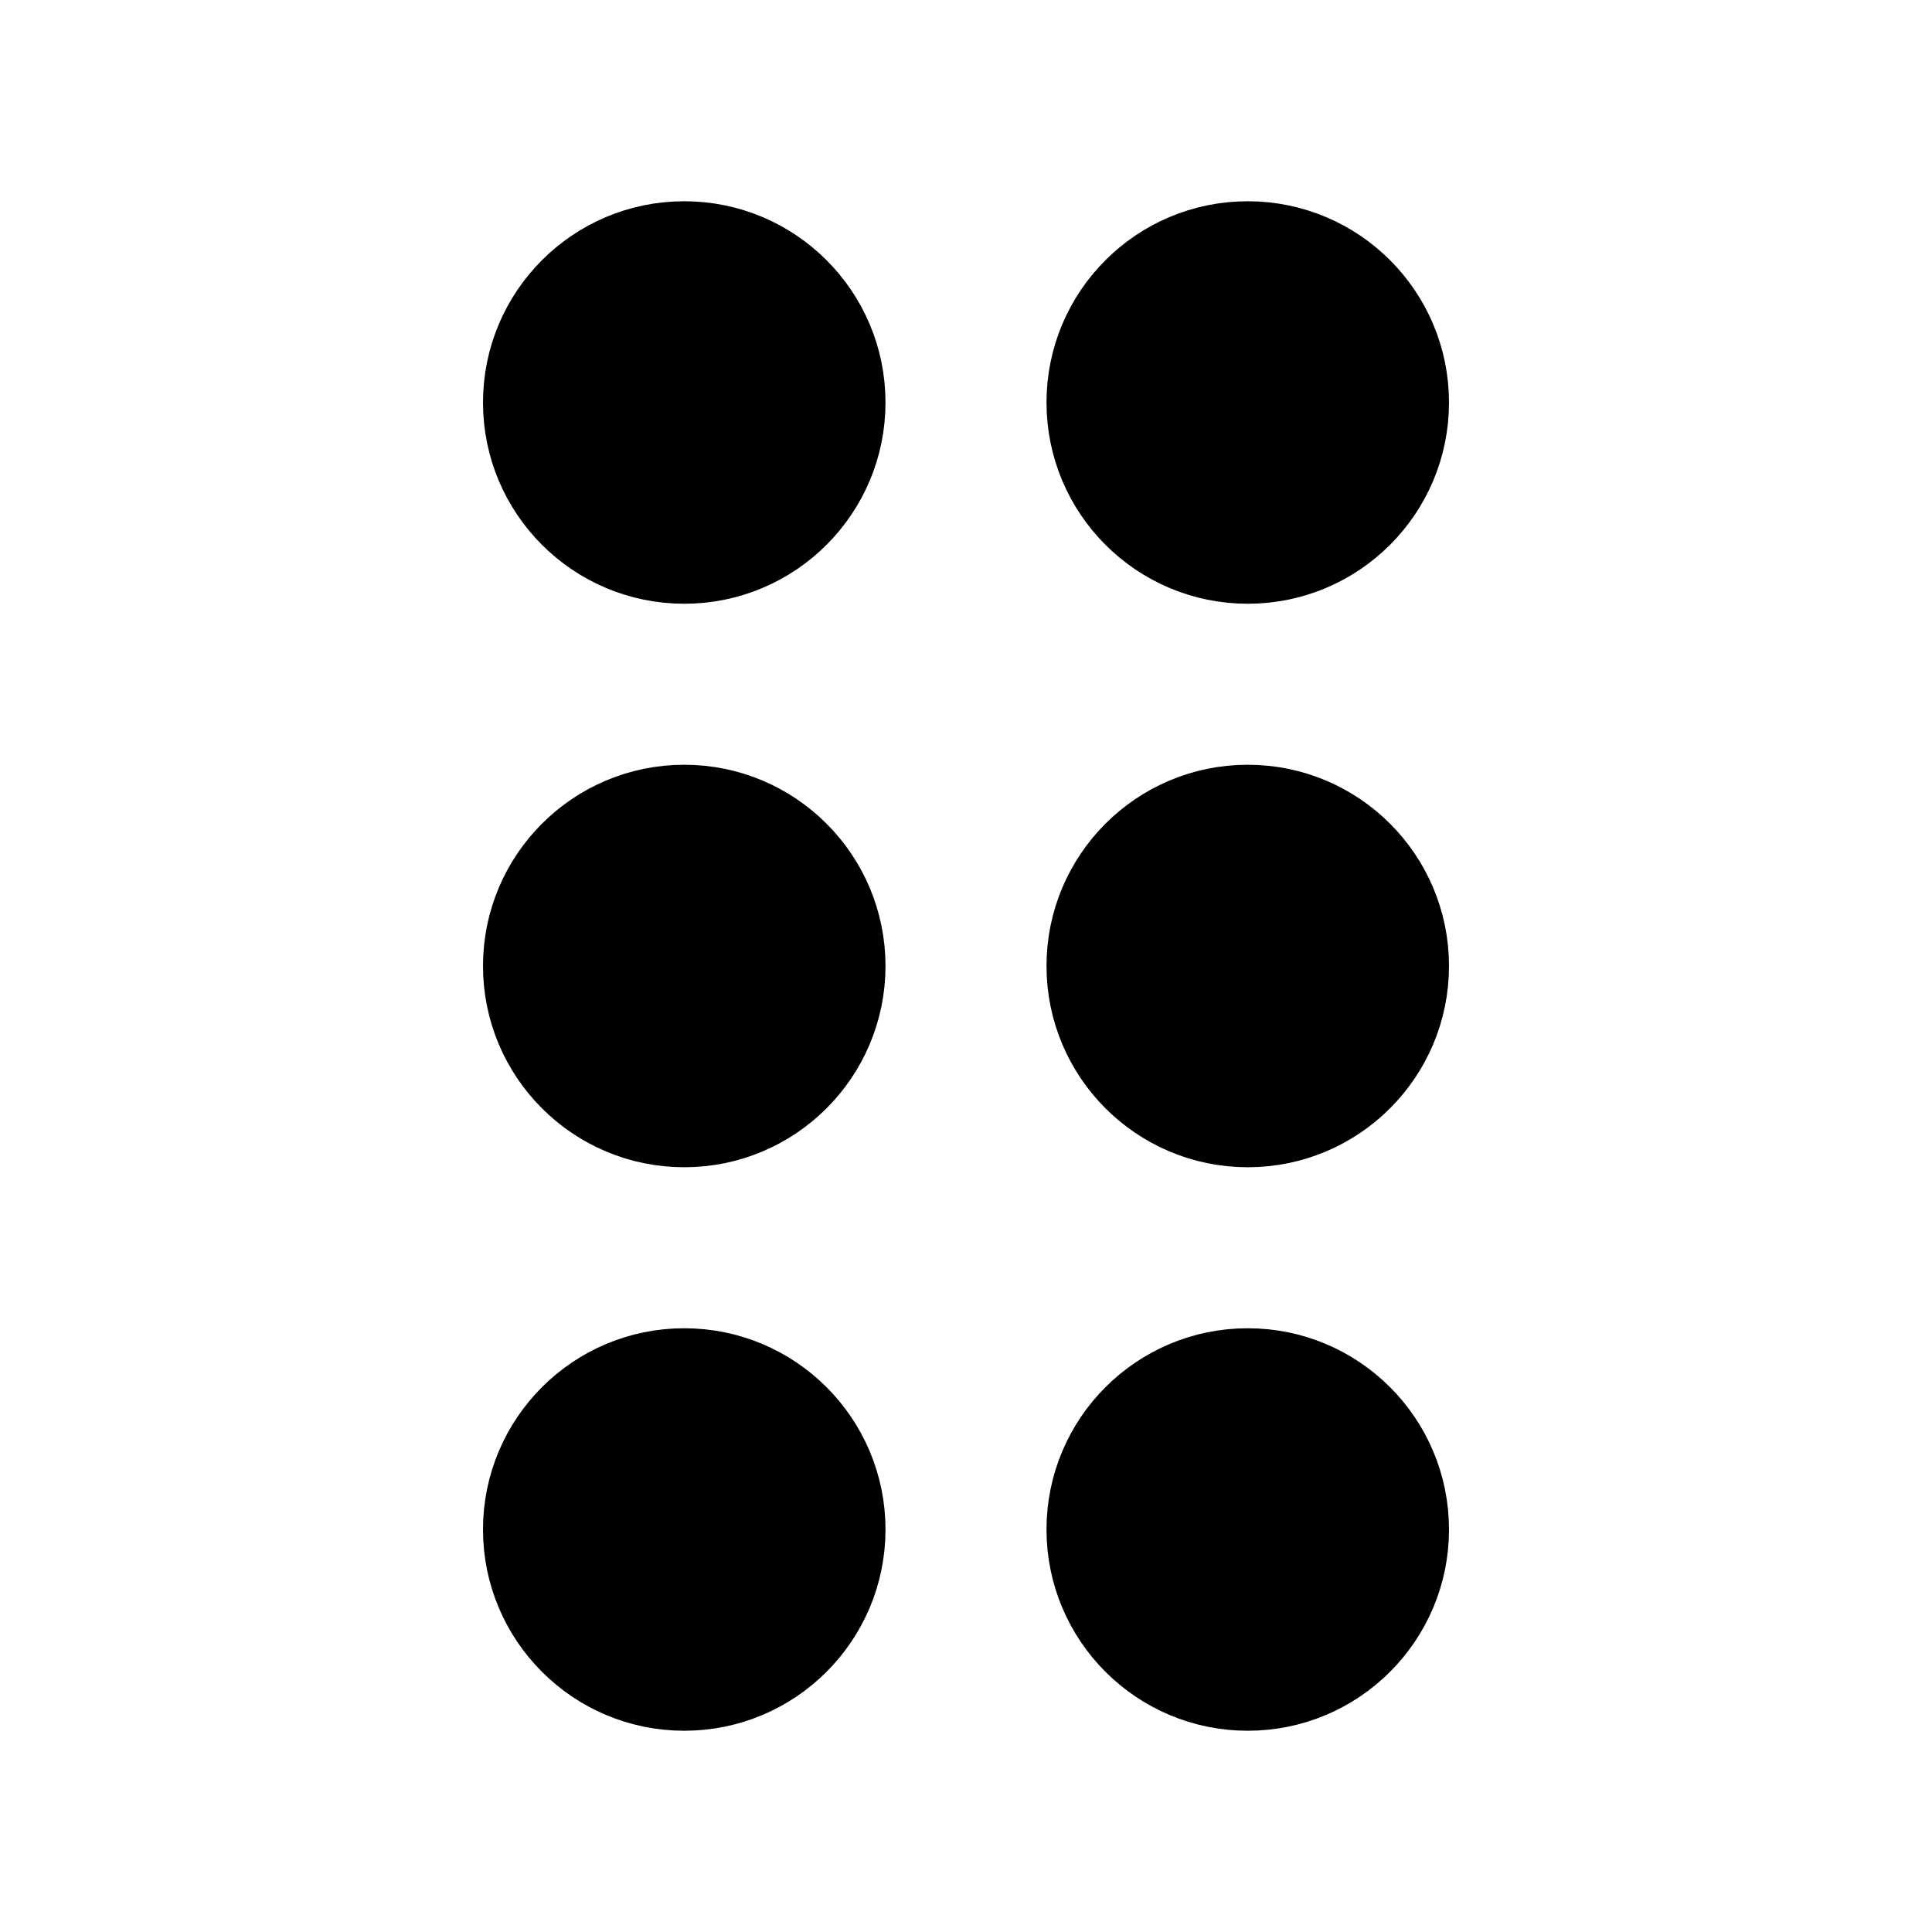
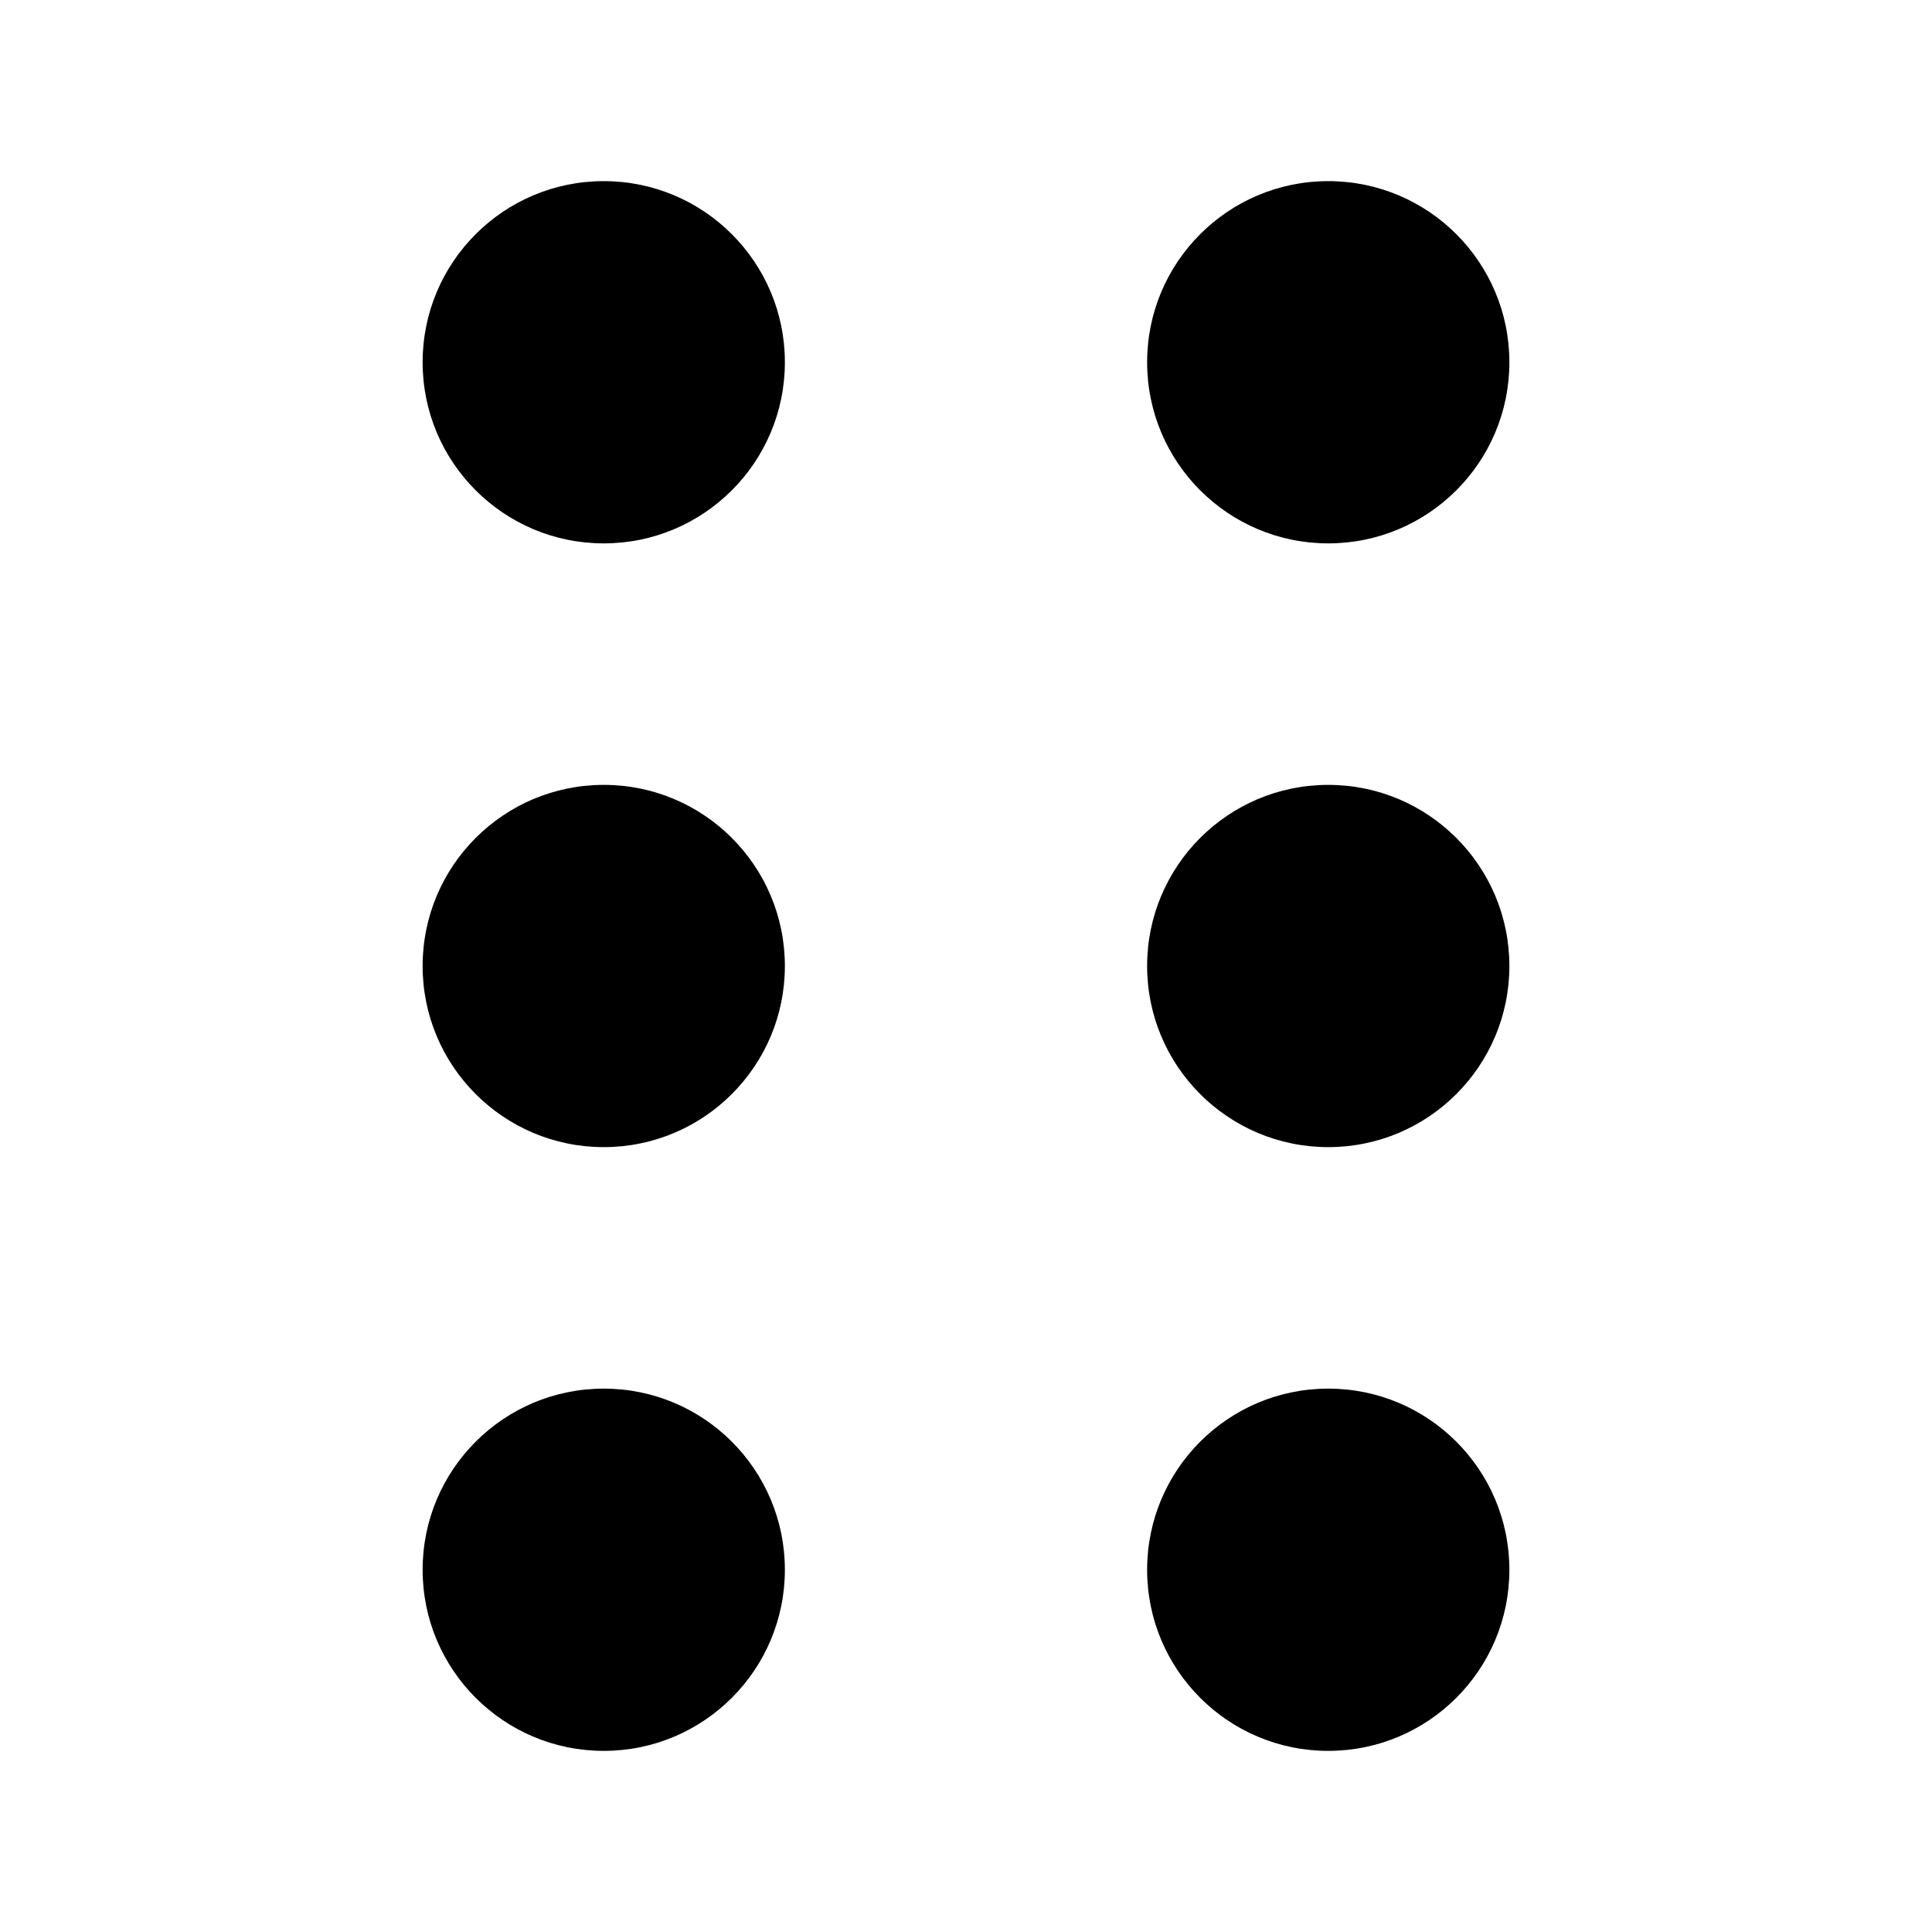
- <svg xmlns="http://www.w3.org/2000/svg" data-name="Layer 1" viewBox="0 0 24 24" fill="currentColor">
-   <path stroke="currentColor" d="M8.5 10a2 2 0 1 0 2 2 2 2 0 0 0-2-2Zm0 7a2 2 0 1 0 2 2 2 2 0 0 0-2-2Zm7-10a2 2 0 1 0-2-2 2 2 0 0 0 2 2Zm-7-4a2 2 0 1 0 2 2 2 2 0 0 0-2-2Zm7 14a2 2 0 1 0 2 2 2 2 0 0 0-2-2Zm0-7a2 2 0 1 0 2 2 2 2 0 0 0-2-2Z" />
+ <svg xmlns="http://www.w3.org/2000/svg" width="16" height="16" viewBox="0 0 16 16" fill="none">
+   <circle cx="5" cy="3" r="1.5" fill="currentColor" />
+   <circle cx="11" cy="3" r="1.5" fill="currentColor" />
+   <circle cx="5" cy="8" r="1.5" fill="currentColor" />
+   <circle cx="11" cy="8" r="1.5" fill="currentColor" />
+   <circle cx="5" cy="13" r="1.5" fill="currentColor" />
+   <circle cx="11" cy="13" r="1.5" fill="currentColor" />
</svg>
